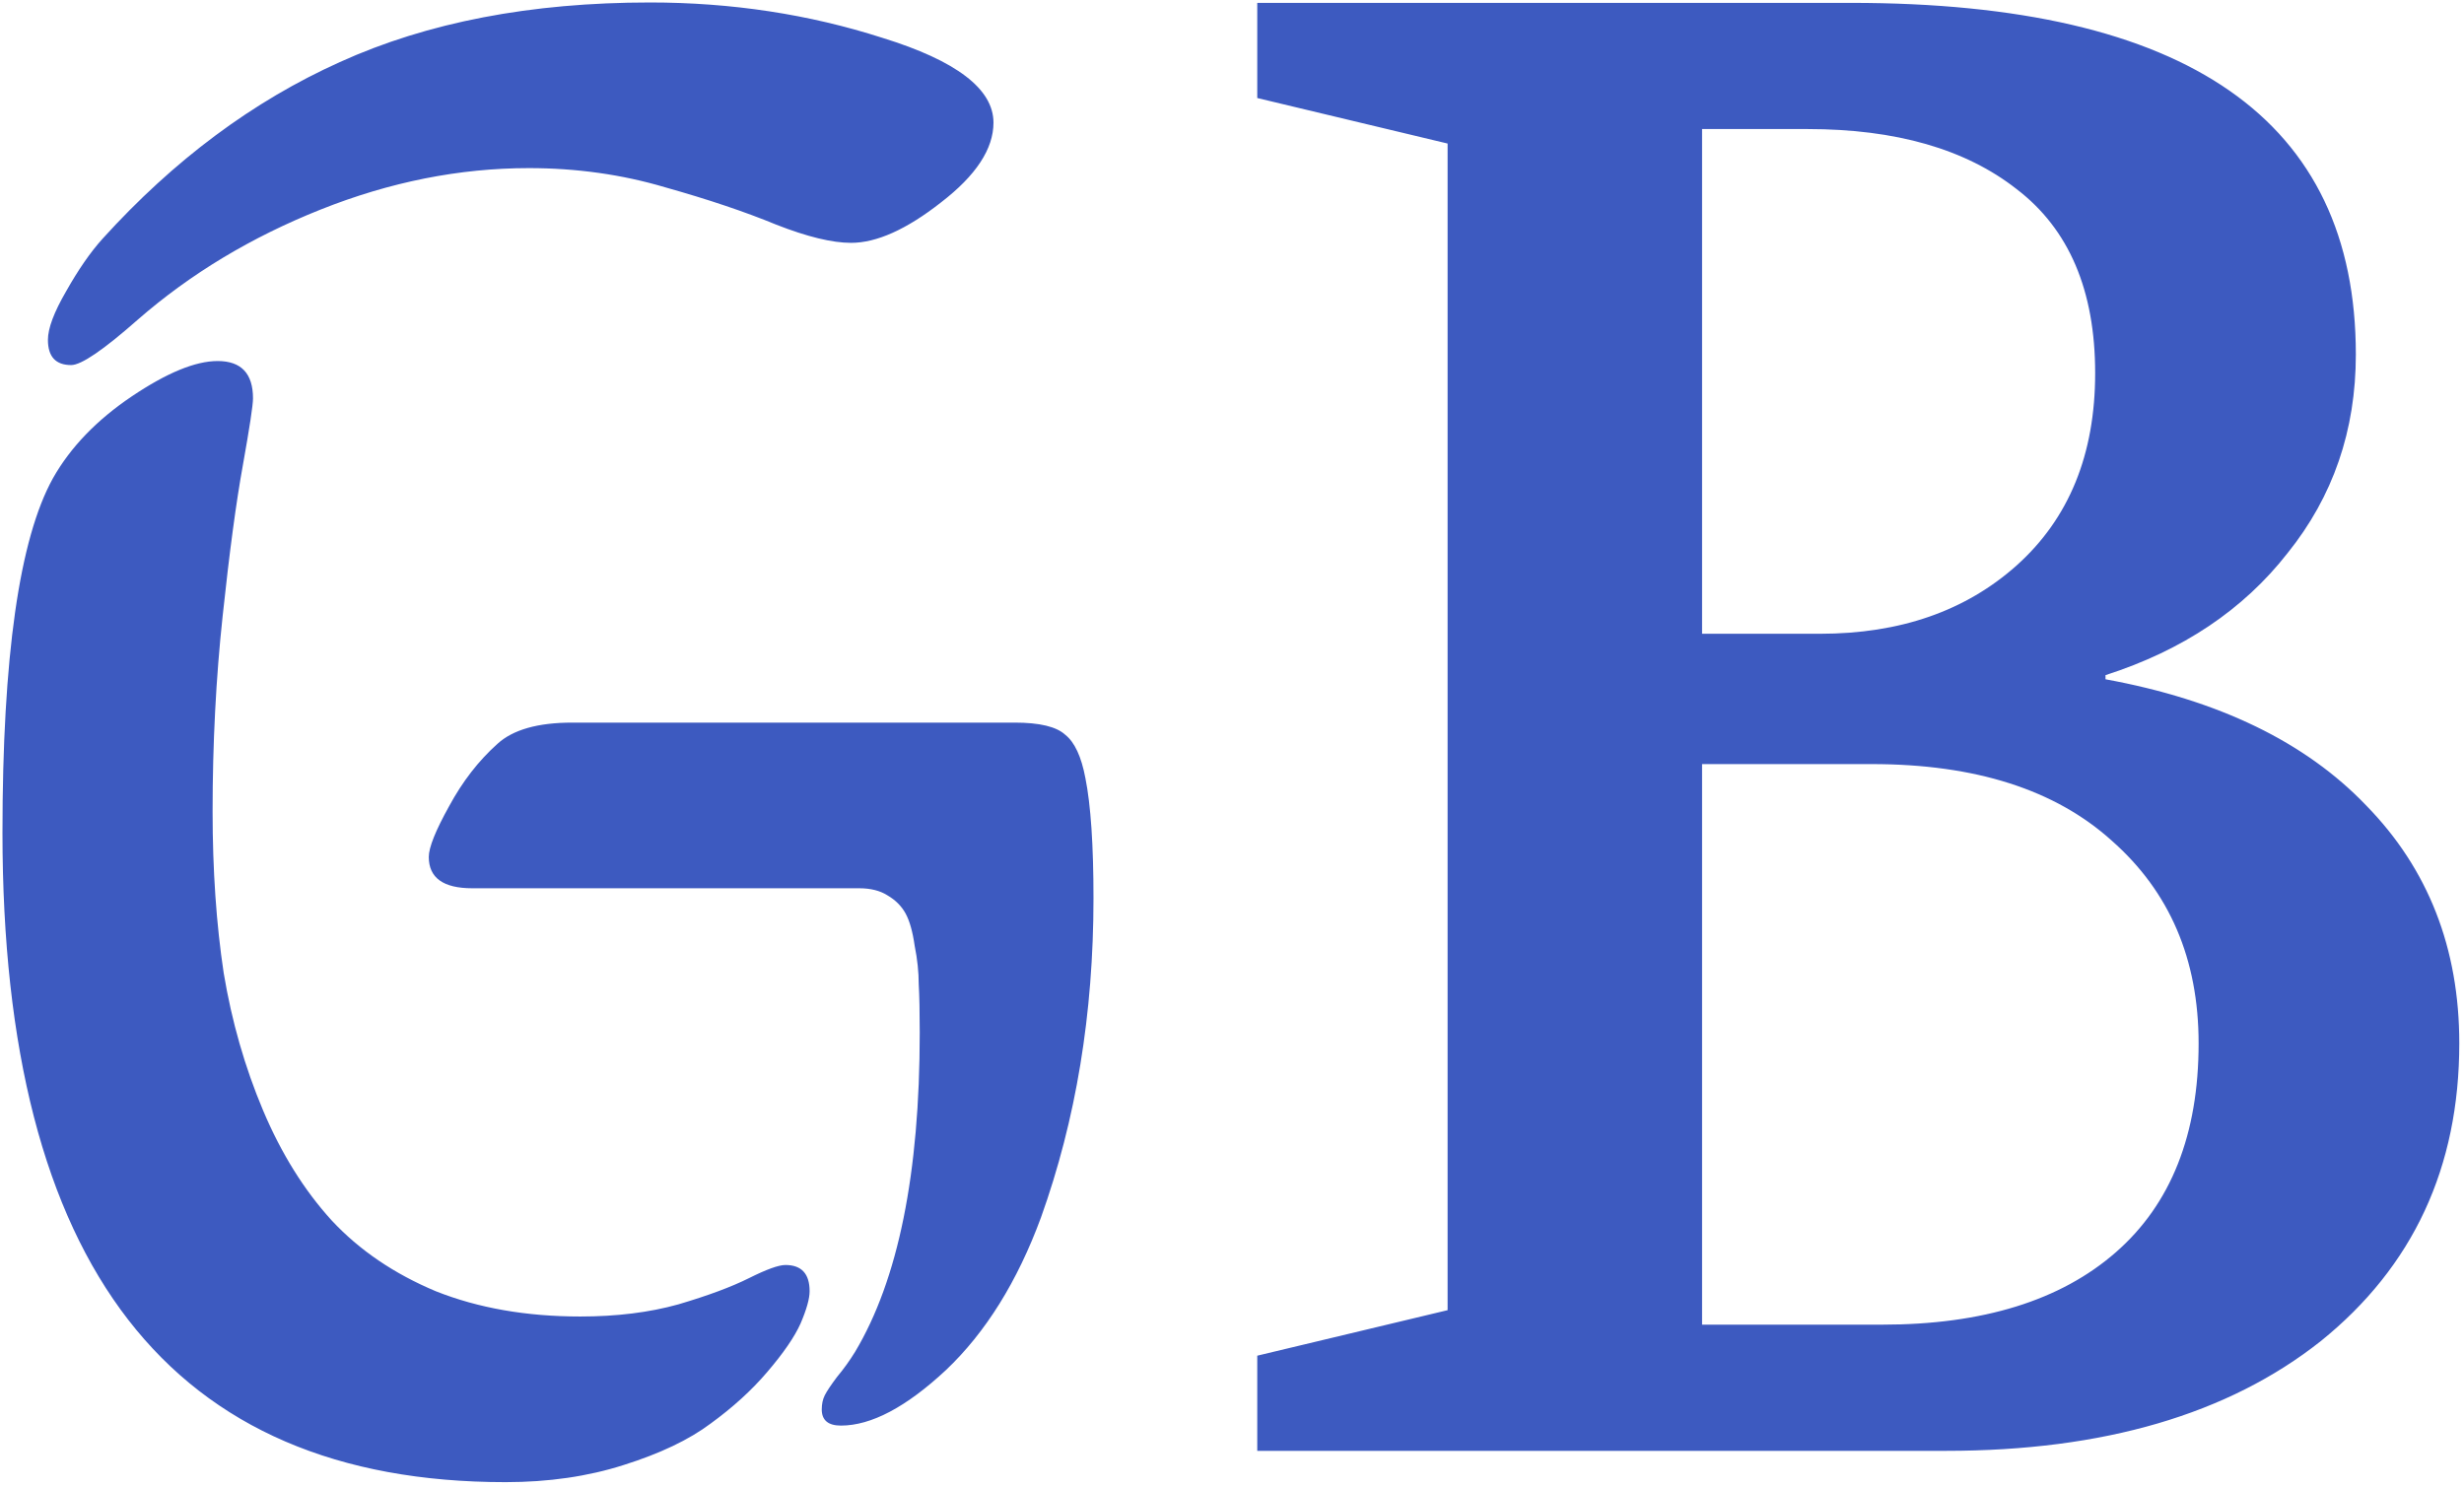
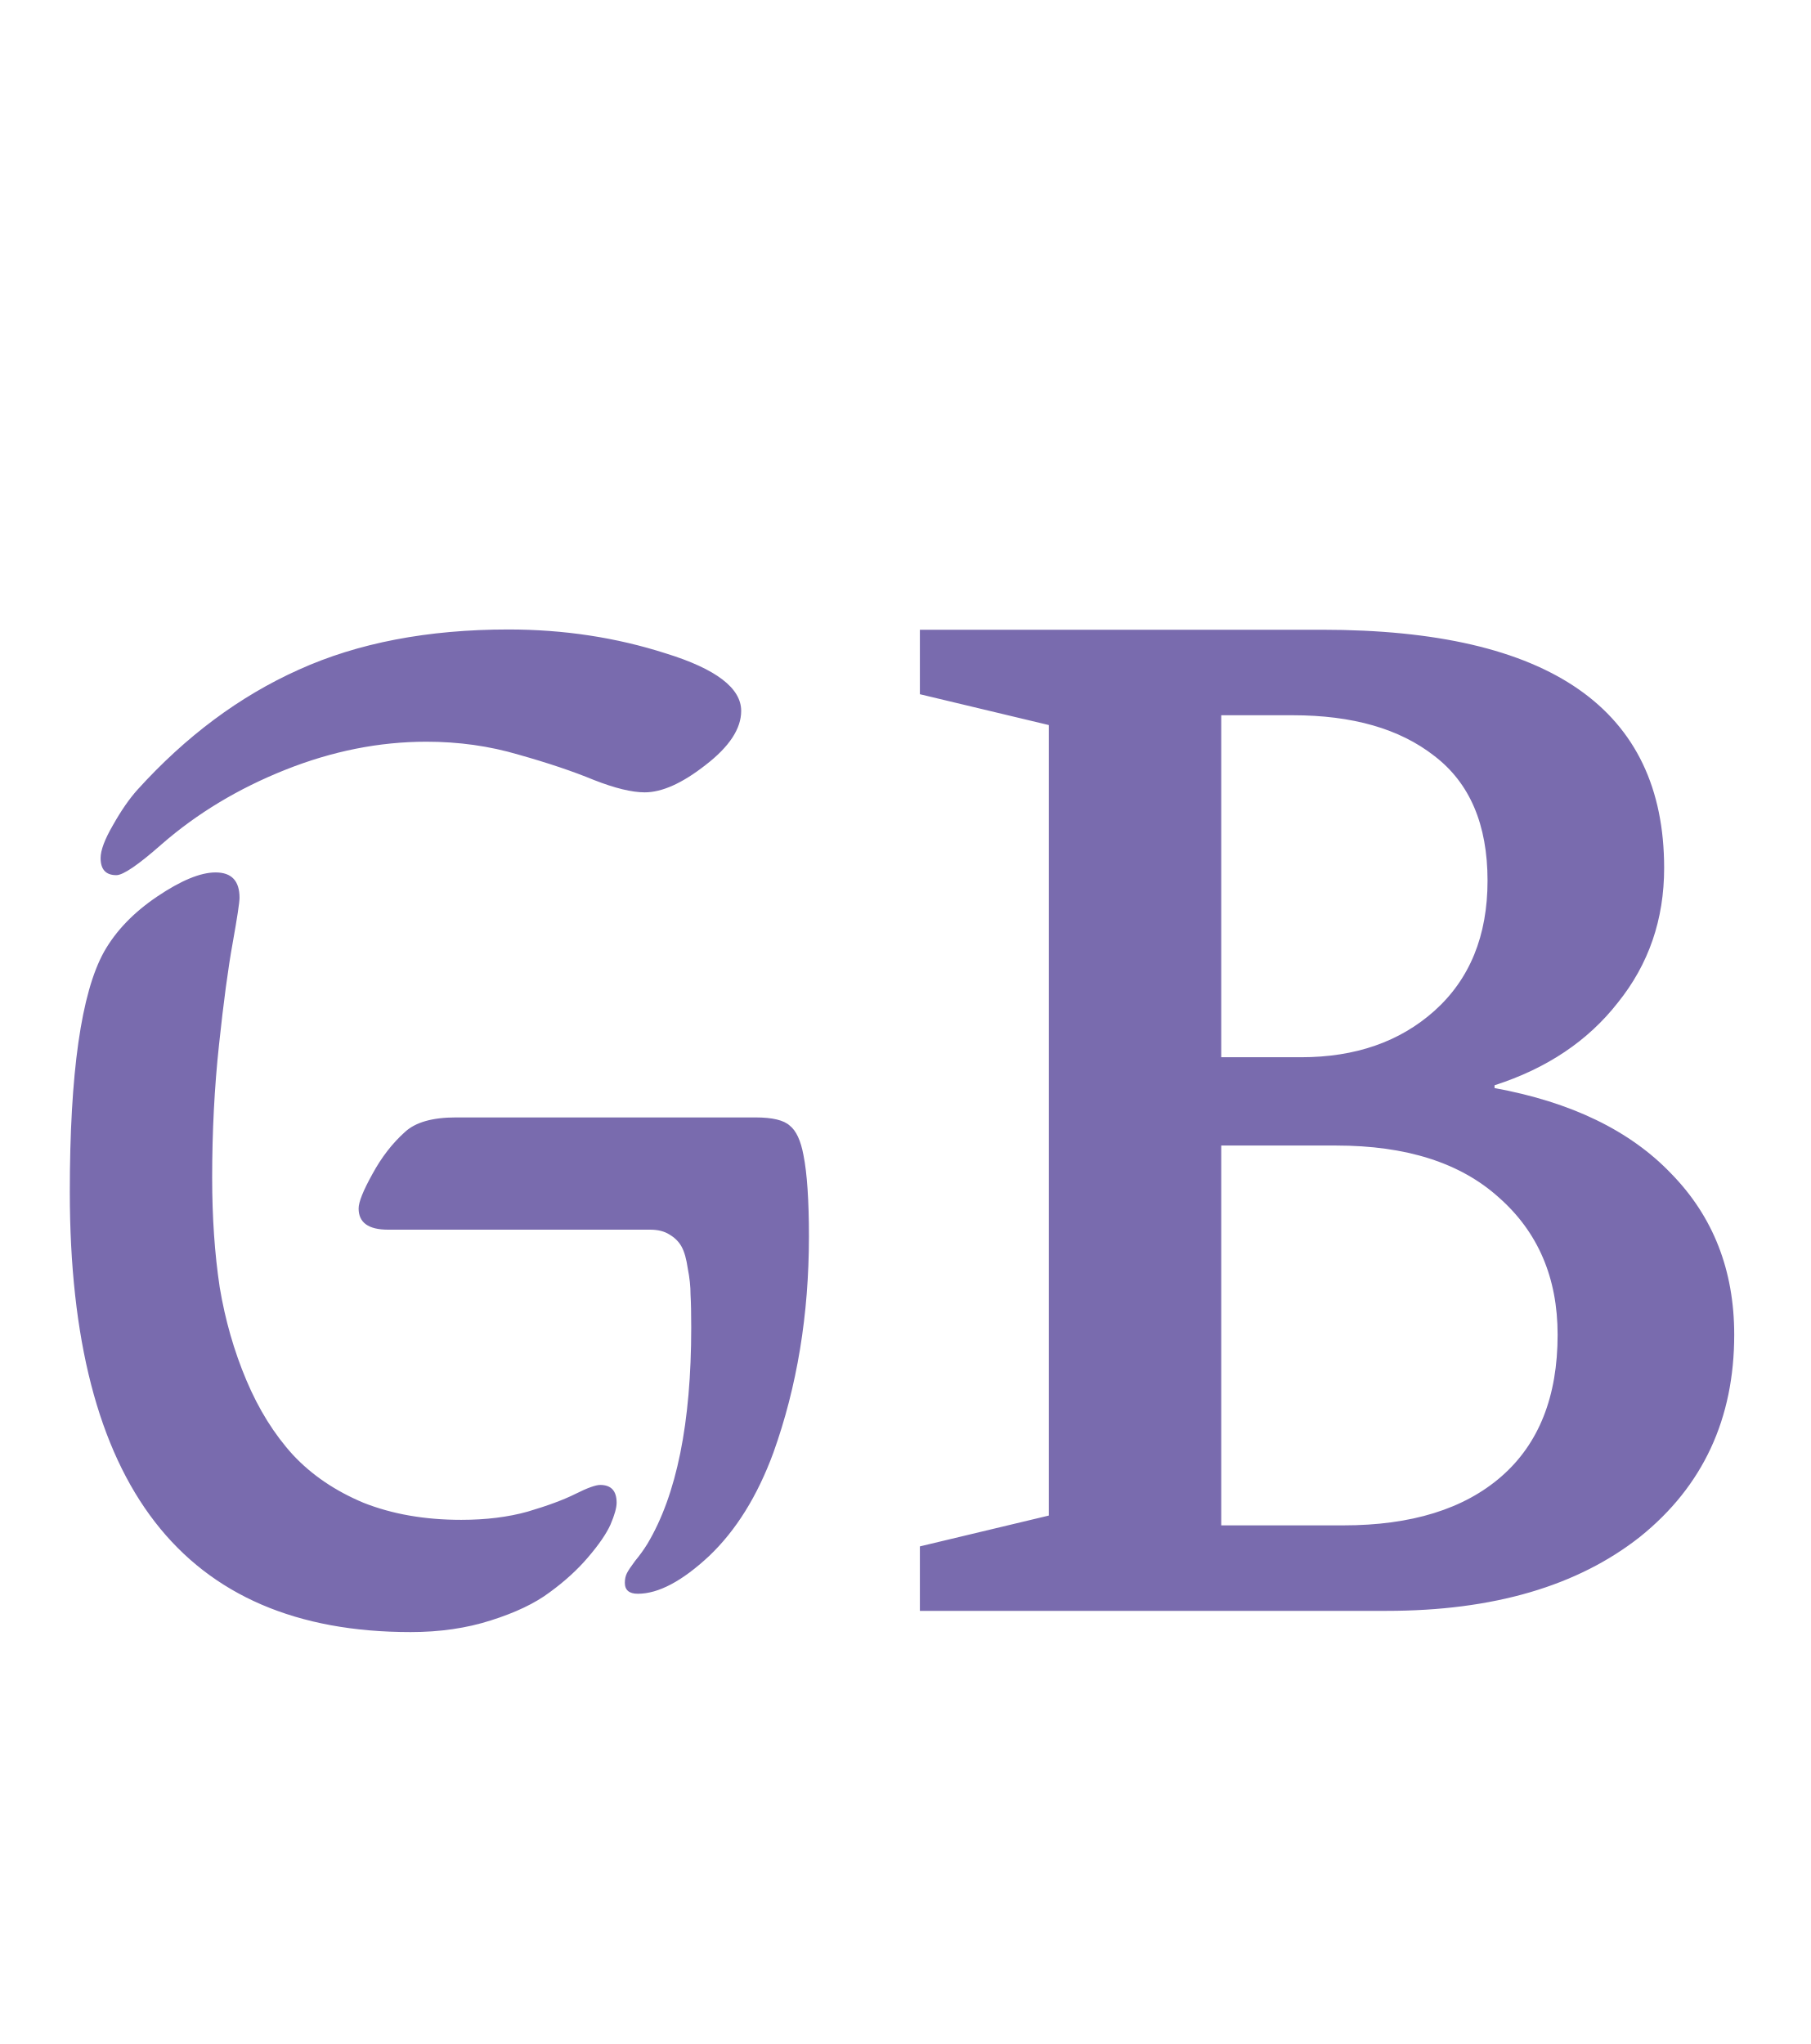
- <svg xmlns="http://www.w3.org/2000/svg" width="343" height="207" viewBox="0 0 343 207" fill="none">
-   <path d="M35.219 55.469C35.219 56.406 34.75 59.5 33.812 64.75C32.875 69.906 31.938 76.891 31 85.703C30.062 94.422 29.594 103.516 29.594 112.984C29.594 121.141 30.109 128.641 31.141 135.484C32.266 142.234 34.094 148.609 36.625 154.609C39.156 160.609 42.344 165.719 46.188 169.938C50.031 174.062 54.859 177.344 60.672 179.781C66.578 182.125 73.281 183.297 80.781 183.297C85.844 183.297 90.391 182.734 94.422 181.609C98.547 180.391 101.828 179.172 104.266 177.953C106.703 176.734 108.391 176.125 109.328 176.125C111.578 176.125 112.703 177.344 112.703 179.781C112.703 180.812 112.281 182.312 111.438 184.281C110.594 186.156 109.047 188.406 106.797 191.031C104.641 193.562 102.016 195.953 98.922 198.203C95.922 200.453 91.891 202.375 86.828 203.969C81.859 205.562 76.375 206.359 70.375 206.359C23.688 206.359 0.344 176.219 0.344 115.938C0.344 91.469 2.688 75.016 7.375 66.578C9.812 62.266 13.469 58.469 18.344 55.188C23.219 51.906 27.203 50.266 30.297 50.266C33.578 50.266 35.219 52 35.219 55.469ZM119.594 123.672H65.734C61.703 123.672 59.688 122.219 59.688 119.312C59.688 118 60.625 115.656 62.5 112.281C64.375 108.812 66.625 105.906 69.25 103.562C71.406 101.594 74.875 100.609 79.656 100.609H141.25C144.719 100.609 147.062 101.172 148.281 102.297C149.594 103.328 150.531 105.344 151.094 108.344C151.844 112.094 152.219 117.672 152.219 125.078C152.219 141.109 149.781 155.922 144.906 169.516C141.625 178.422 137.219 185.5 131.688 190.75C126.156 195.906 121.281 198.484 117.062 198.484C115.281 198.484 114.391 197.734 114.391 196.234C114.391 195.484 114.531 194.828 114.812 194.266C115.094 193.703 115.656 192.859 116.5 191.734C117.438 190.609 118.281 189.438 119.031 188.219C125.031 178.188 128.031 163.375 128.031 143.781C128.031 140.875 127.984 138.625 127.891 137.031C127.891 135.344 127.703 133.562 127.328 131.688C127.047 129.719 126.625 128.219 126.062 127.188C125.5 126.156 124.656 125.312 123.531 124.656C122.5 124 121.188 123.672 119.594 123.672ZM138.297 17.078C138.297 20.734 135.859 24.438 130.984 28.188C126.203 31.938 122.031 33.812 118.469 33.812C115.844 33.812 112.375 32.969 108.062 31.281C103.75 29.5 98.594 27.766 92.594 26.078C86.594 24.297 80.266 23.406 73.609 23.406C63.953 23.406 54.297 25.328 44.641 29.172C34.984 33.016 26.5 38.125 19.188 44.5C14.406 48.719 11.312 50.828 9.906 50.828C7.75 50.828 6.672 49.656 6.672 47.312C6.672 45.719 7.516 43.469 9.203 40.562C10.891 37.562 12.578 35.125 14.266 33.25C24.203 22.281 35.219 14.078 47.312 8.641C59.5 3.109 73.891 0.344 90.484 0.344C101.828 0.344 112.609 1.984 122.828 5.266C133.141 8.453 138.297 12.391 138.297 17.078ZM175.016 202V188.752L201.512 182.416V19.984L175.016 13.648V0.4H257.672C304.52 0.4 327.944 16.72 327.944 49.36C327.944 59.92 324.776 69.136 318.44 77.008C312.296 84.88 303.848 90.544 293.096 94V94.576C308.84 97.456 320.936 103.312 329.384 112.144C338.024 120.976 342.344 132.016 342.344 145.264C342.344 162.544 335.912 176.368 323.048 186.736C310.184 196.912 292.808 202 270.92 202H175.016ZM236.936 184.432H261.992C276.008 184.432 286.856 181.072 294.536 174.352C302.216 167.632 306.056 157.936 306.056 145.264C306.056 133.552 302.024 124.144 293.96 117.04C286.088 109.936 274.952 106.384 260.552 106.384H236.936V184.432ZM236.936 88.24H253.352C264.488 88.24 273.608 85.072 280.712 78.736C288.008 72.208 291.656 63.28 291.656 51.952C291.656 40.432 288.008 31.888 280.712 26.32C273.608 20.752 263.912 17.968 251.624 17.968H236.936V88.24Z" fill="#3D5AC0" />
+ <svg xmlns="http://www.w3.org/2000/svg" width="372" height="420" viewBox="0 0 372 420" fill="none">
+   <path d="M49.219 184.469C49.219 185.406 48.75 188.5 47.812 193.75C46.875 198.906 45.938 205.891 45 214.703C44.062 223.422 43.594 232.516 43.594 241.984C43.594 250.141 44.109 257.641 45.141 264.484C46.266 271.234 48.094 277.609 50.625 283.609C53.156 289.609 56.344 294.719 60.188 298.938C64.031 303.062 68.859 306.344 74.672 308.781C80.578 311.125 87.281 312.297 94.781 312.297C99.844 312.297 104.391 311.734 108.422 310.609C112.547 309.391 115.828 308.172 118.266 306.953C120.703 305.734 122.391 305.125 123.328 305.125C125.578 305.125 126.703 306.344 126.703 308.781C126.703 309.812 126.281 311.312 125.438 313.281C124.594 315.156 123.047 317.406 120.797 320.031C118.641 322.562 116.016 324.953 112.922 327.203C109.922 329.453 105.891 331.375 100.828 332.969C95.859 334.562 90.375 335.359 84.375 335.359C37.688 335.359 14.344 305.219 14.344 244.938C14.344 220.469 16.688 204.016 21.375 195.578C23.812 191.266 27.469 187.469 32.344 184.188C37.219 180.906 41.203 179.266 44.297 179.266C47.578 179.266 49.219 181 49.219 184.469ZM133.594 252.672H79.734C75.703 252.672 73.688 251.219 73.688 248.312C73.688 247 74.625 244.656 76.5 241.281C78.375 237.812 80.625 234.906 83.25 232.562C85.406 230.594 88.875 229.609 93.656 229.609H155.25C158.719 229.609 161.062 230.172 162.281 231.297C163.594 232.328 164.531 234.344 165.094 237.344C165.844 241.094 166.219 246.672 166.219 254.078C166.219 270.109 163.781 284.922 158.906 298.516C155.625 307.422 151.219 314.5 145.688 319.75C140.156 324.906 135.281 327.484 131.062 327.484C129.281 327.484 128.391 326.734 128.391 325.234C128.391 324.484 128.531 323.828 128.812 323.266C129.094 322.703 129.656 321.859 130.5 320.734C131.438 319.609 132.281 318.438 133.031 317.219C139.031 307.188 142.031 292.375 142.031 272.781C142.031 269.875 141.984 267.625 141.891 266.031C141.891 264.344 141.703 262.562 141.328 260.688C141.047 258.719 140.625 257.219 140.062 256.188C139.5 255.156 138.656 254.312 137.531 253.656C136.5 253 135.188 252.672 133.594 252.672ZM152.297 146.078C152.297 149.734 149.859 153.438 144.984 157.188C140.203 160.938 136.031 162.812 132.469 162.812C129.844 162.812 126.375 161.969 122.062 160.281C117.75 158.5 112.594 156.766 106.594 155.078C100.594 153.297 94.266 152.406 87.609 152.406C77.953 152.406 68.297 154.328 58.641 158.172C48.984 162.016 40.5 167.125 33.188 173.5C28.406 177.719 25.312 179.828 23.906 179.828C21.75 179.828 20.672 178.656 20.672 176.312C20.672 174.719 21.516 172.469 23.203 169.562C24.891 166.562 26.578 164.125 28.266 162.25C38.203 151.281 49.219 143.078 61.312 137.641C73.5 132.109 87.891 129.344 104.484 129.344C115.828 129.344 126.609 130.984 136.828 134.266C147.141 137.453 152.297 141.391 152.297 146.078ZM189.016 331V317.752L215.512 311.416V148.984L189.016 142.648V129.4H271.672C318.52 129.4 341.944 145.72 341.944 178.36C341.944 188.92 338.776 198.136 332.44 206.008C326.296 213.88 317.848 219.544 307.096 223V223.576C322.84 226.456 334.936 232.312 343.384 241.144C352.024 249.976 356.344 261.016 356.344 274.264C356.344 291.544 349.912 305.368 337.048 315.736C324.184 325.912 306.808 331 284.92 331H189.016ZM250.936 313.432H275.992C290.008 313.432 300.856 310.072 308.536 303.352C316.216 296.632 320.056 286.936 320.056 274.264C320.056 262.552 316.024 253.144 307.96 246.04C300.088 238.936 288.952 235.384 274.552 235.384H250.936V313.432ZM250.936 217.24H267.352C278.488 217.24 287.608 214.072 294.712 207.736C302.008 201.208 305.656 192.28 305.656 180.952C305.656 169.432 302.008 160.888 294.712 155.32C287.608 149.752 277.912 146.968 265.624 146.968H250.936V217.24Z" fill="#796BAE" />
</svg>
